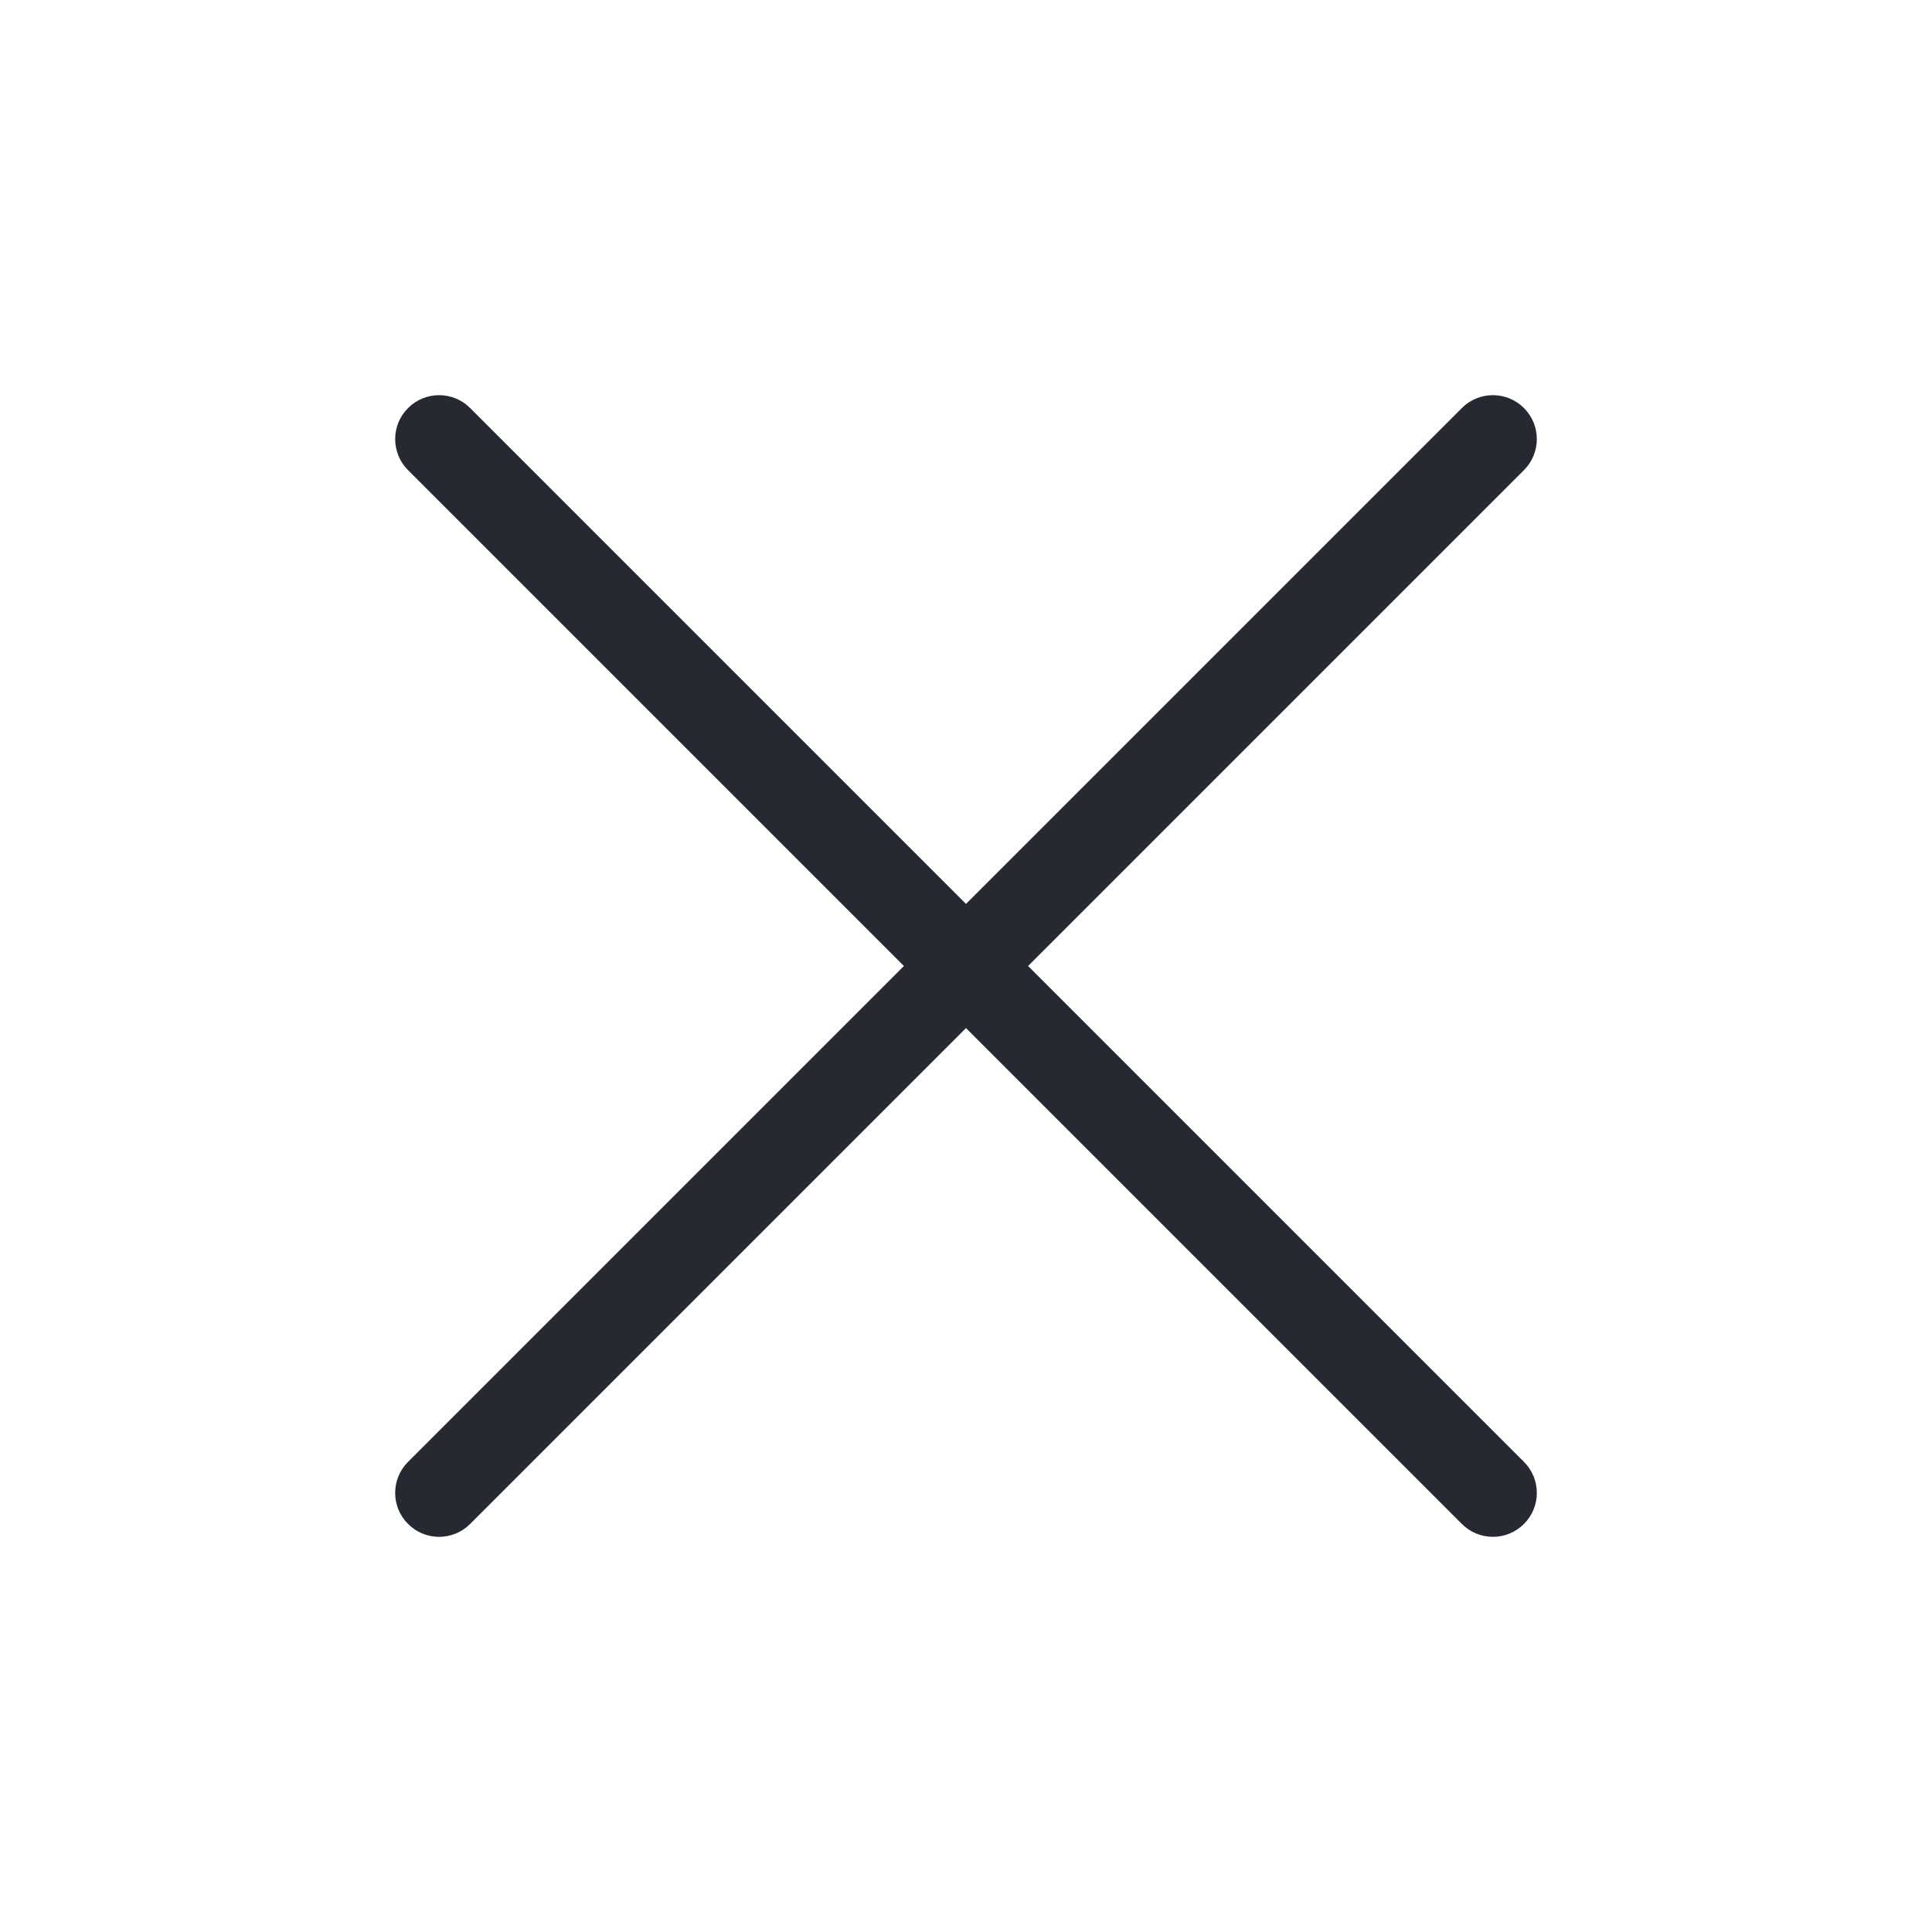
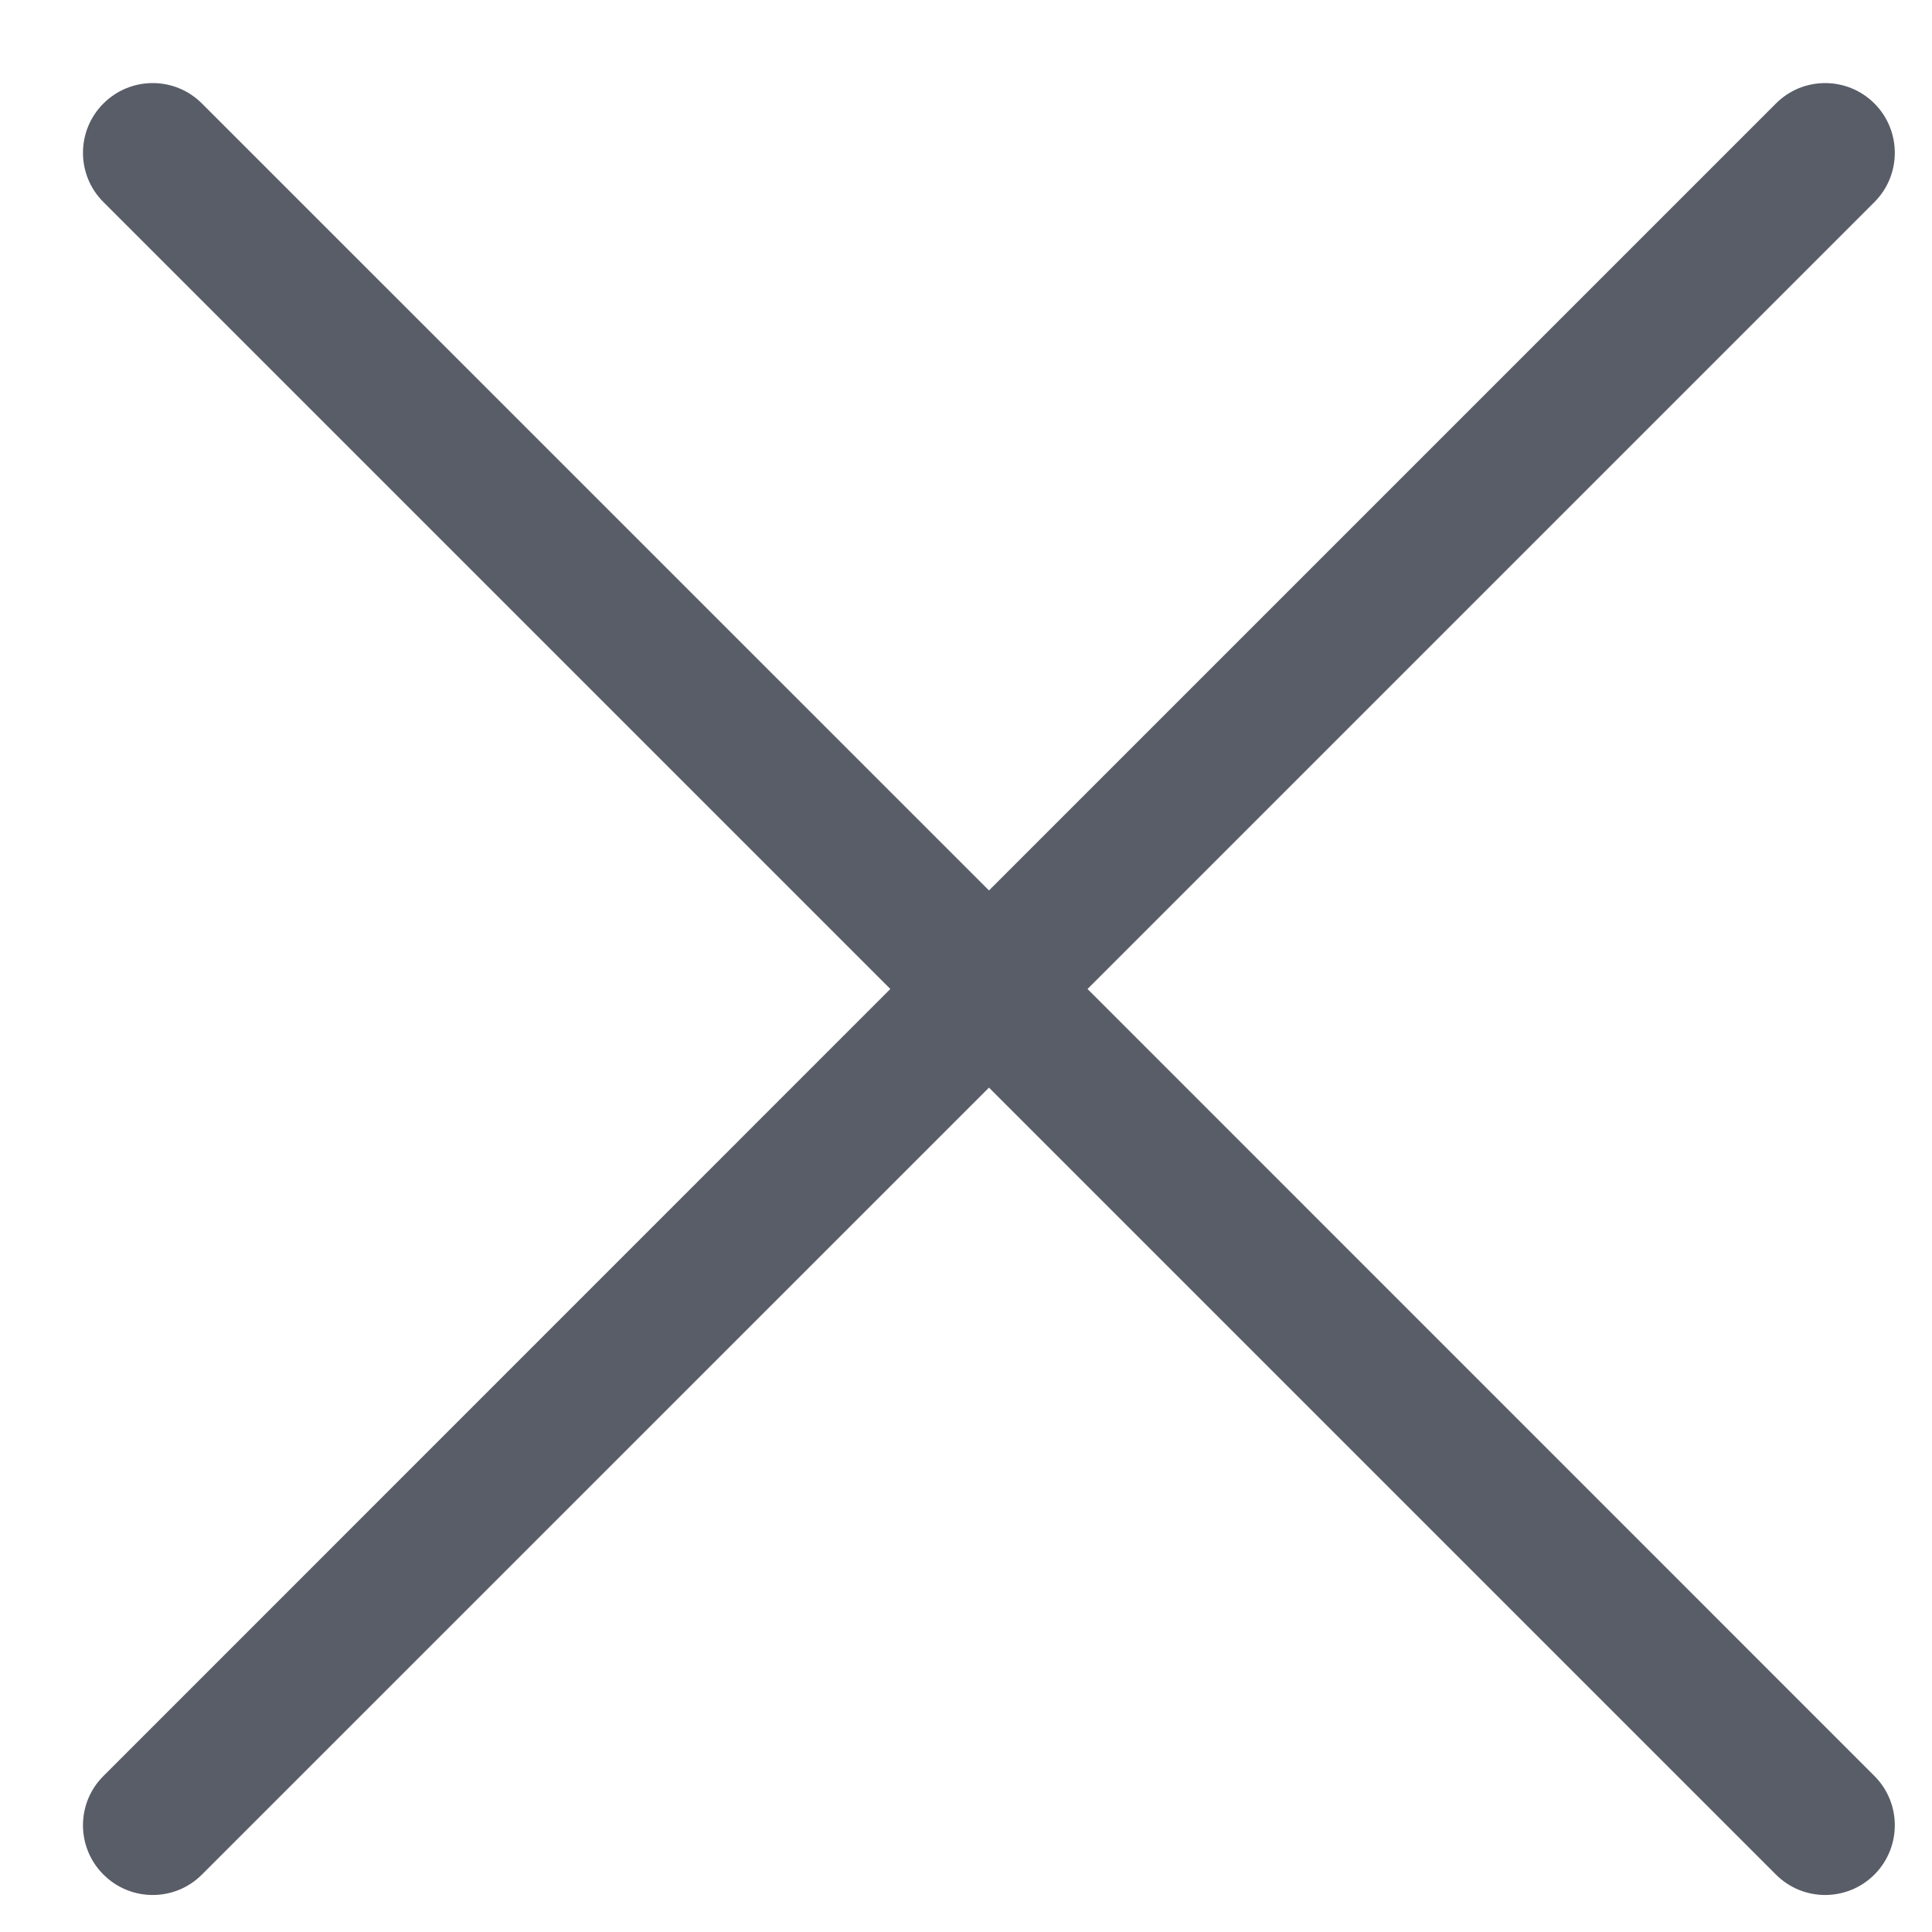
- <svg xmlns="http://www.w3.org/2000/svg" viewBox="0 0 44 44" fill="none">
-   <path fill-rule="evenodd" clip-rule="evenodd" d="M9.293 9.293C9.683 8.902 10.317 8.902 10.707 9.293L22 20.586L33.293 9.293C33.683 8.902 34.317 8.902 34.707 9.293C35.098 9.683 35.098 10.317 34.707 10.707L23.414 22L34.707 33.293C35.098 33.683 35.098 34.317 34.707 34.707C34.317 35.098 33.683 35.098 33.293 34.707L22 23.414L10.707 34.707C10.317 35.098 9.683 35.098 9.293 34.707C8.902 34.317 8.902 33.683 9.293 33.293L20.586 22L9.293 10.707C8.902 10.317 8.902 9.683 9.293 9.293Z" fill="#272932" />
+ <svg xmlns="http://www.w3.org/2000/svg" width="19" height="19" viewBox="0 0 19 19" fill="none">
+   <path fill-rule="evenodd" clip-rule="evenodd" d="M1.017 1.018C1.285 0.75 1.719 0.75 1.986 1.018L9.726 8.757L17.465 1.018C17.732 0.75 18.166 0.75 18.434 1.018C18.701 1.286 18.701 1.72 18.434 1.987L10.695 9.726L18.434 17.466C18.701 17.733 18.701 18.167 18.434 18.435C18.166 18.703 17.732 18.703 17.465 18.435L9.726 10.696L1.986 18.435C1.719 18.703 1.285 18.703 1.017 18.435C0.749 18.167 0.749 17.733 1.017 17.466L8.756 9.726L1.017 1.987C0.749 1.72 0.749 1.286 1.017 1.018Z" fill="#595D68" />
</svg>
